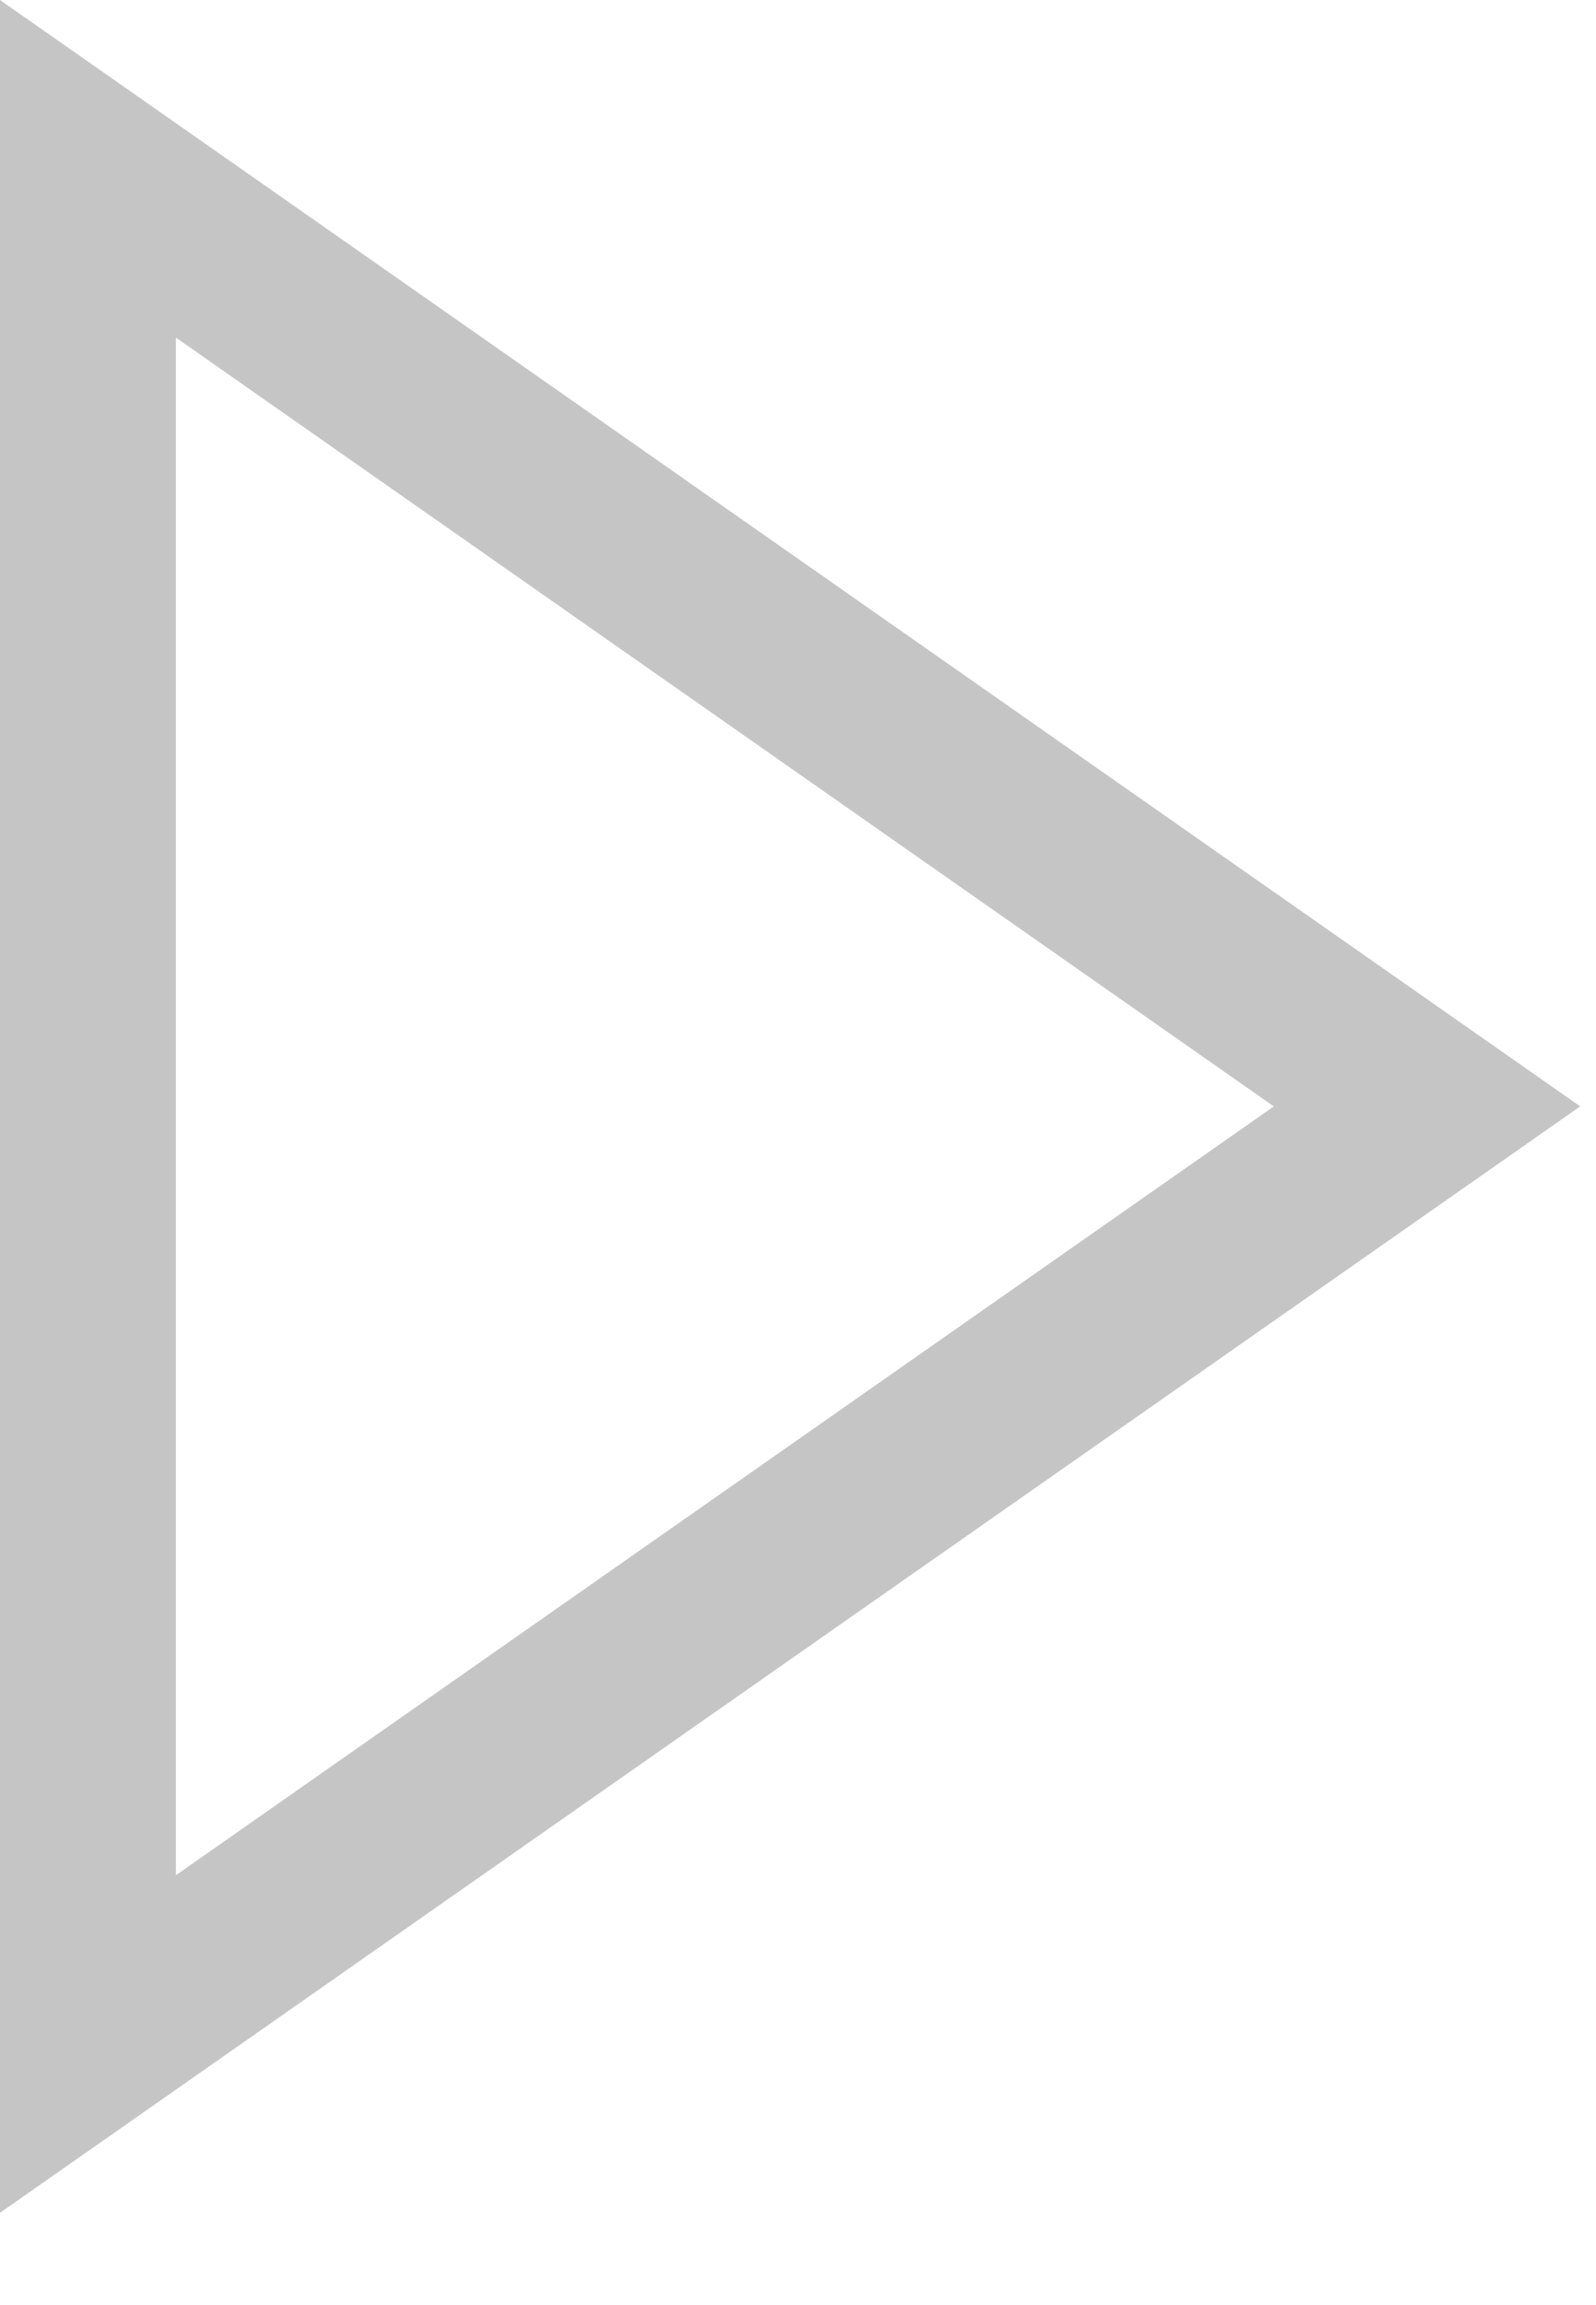
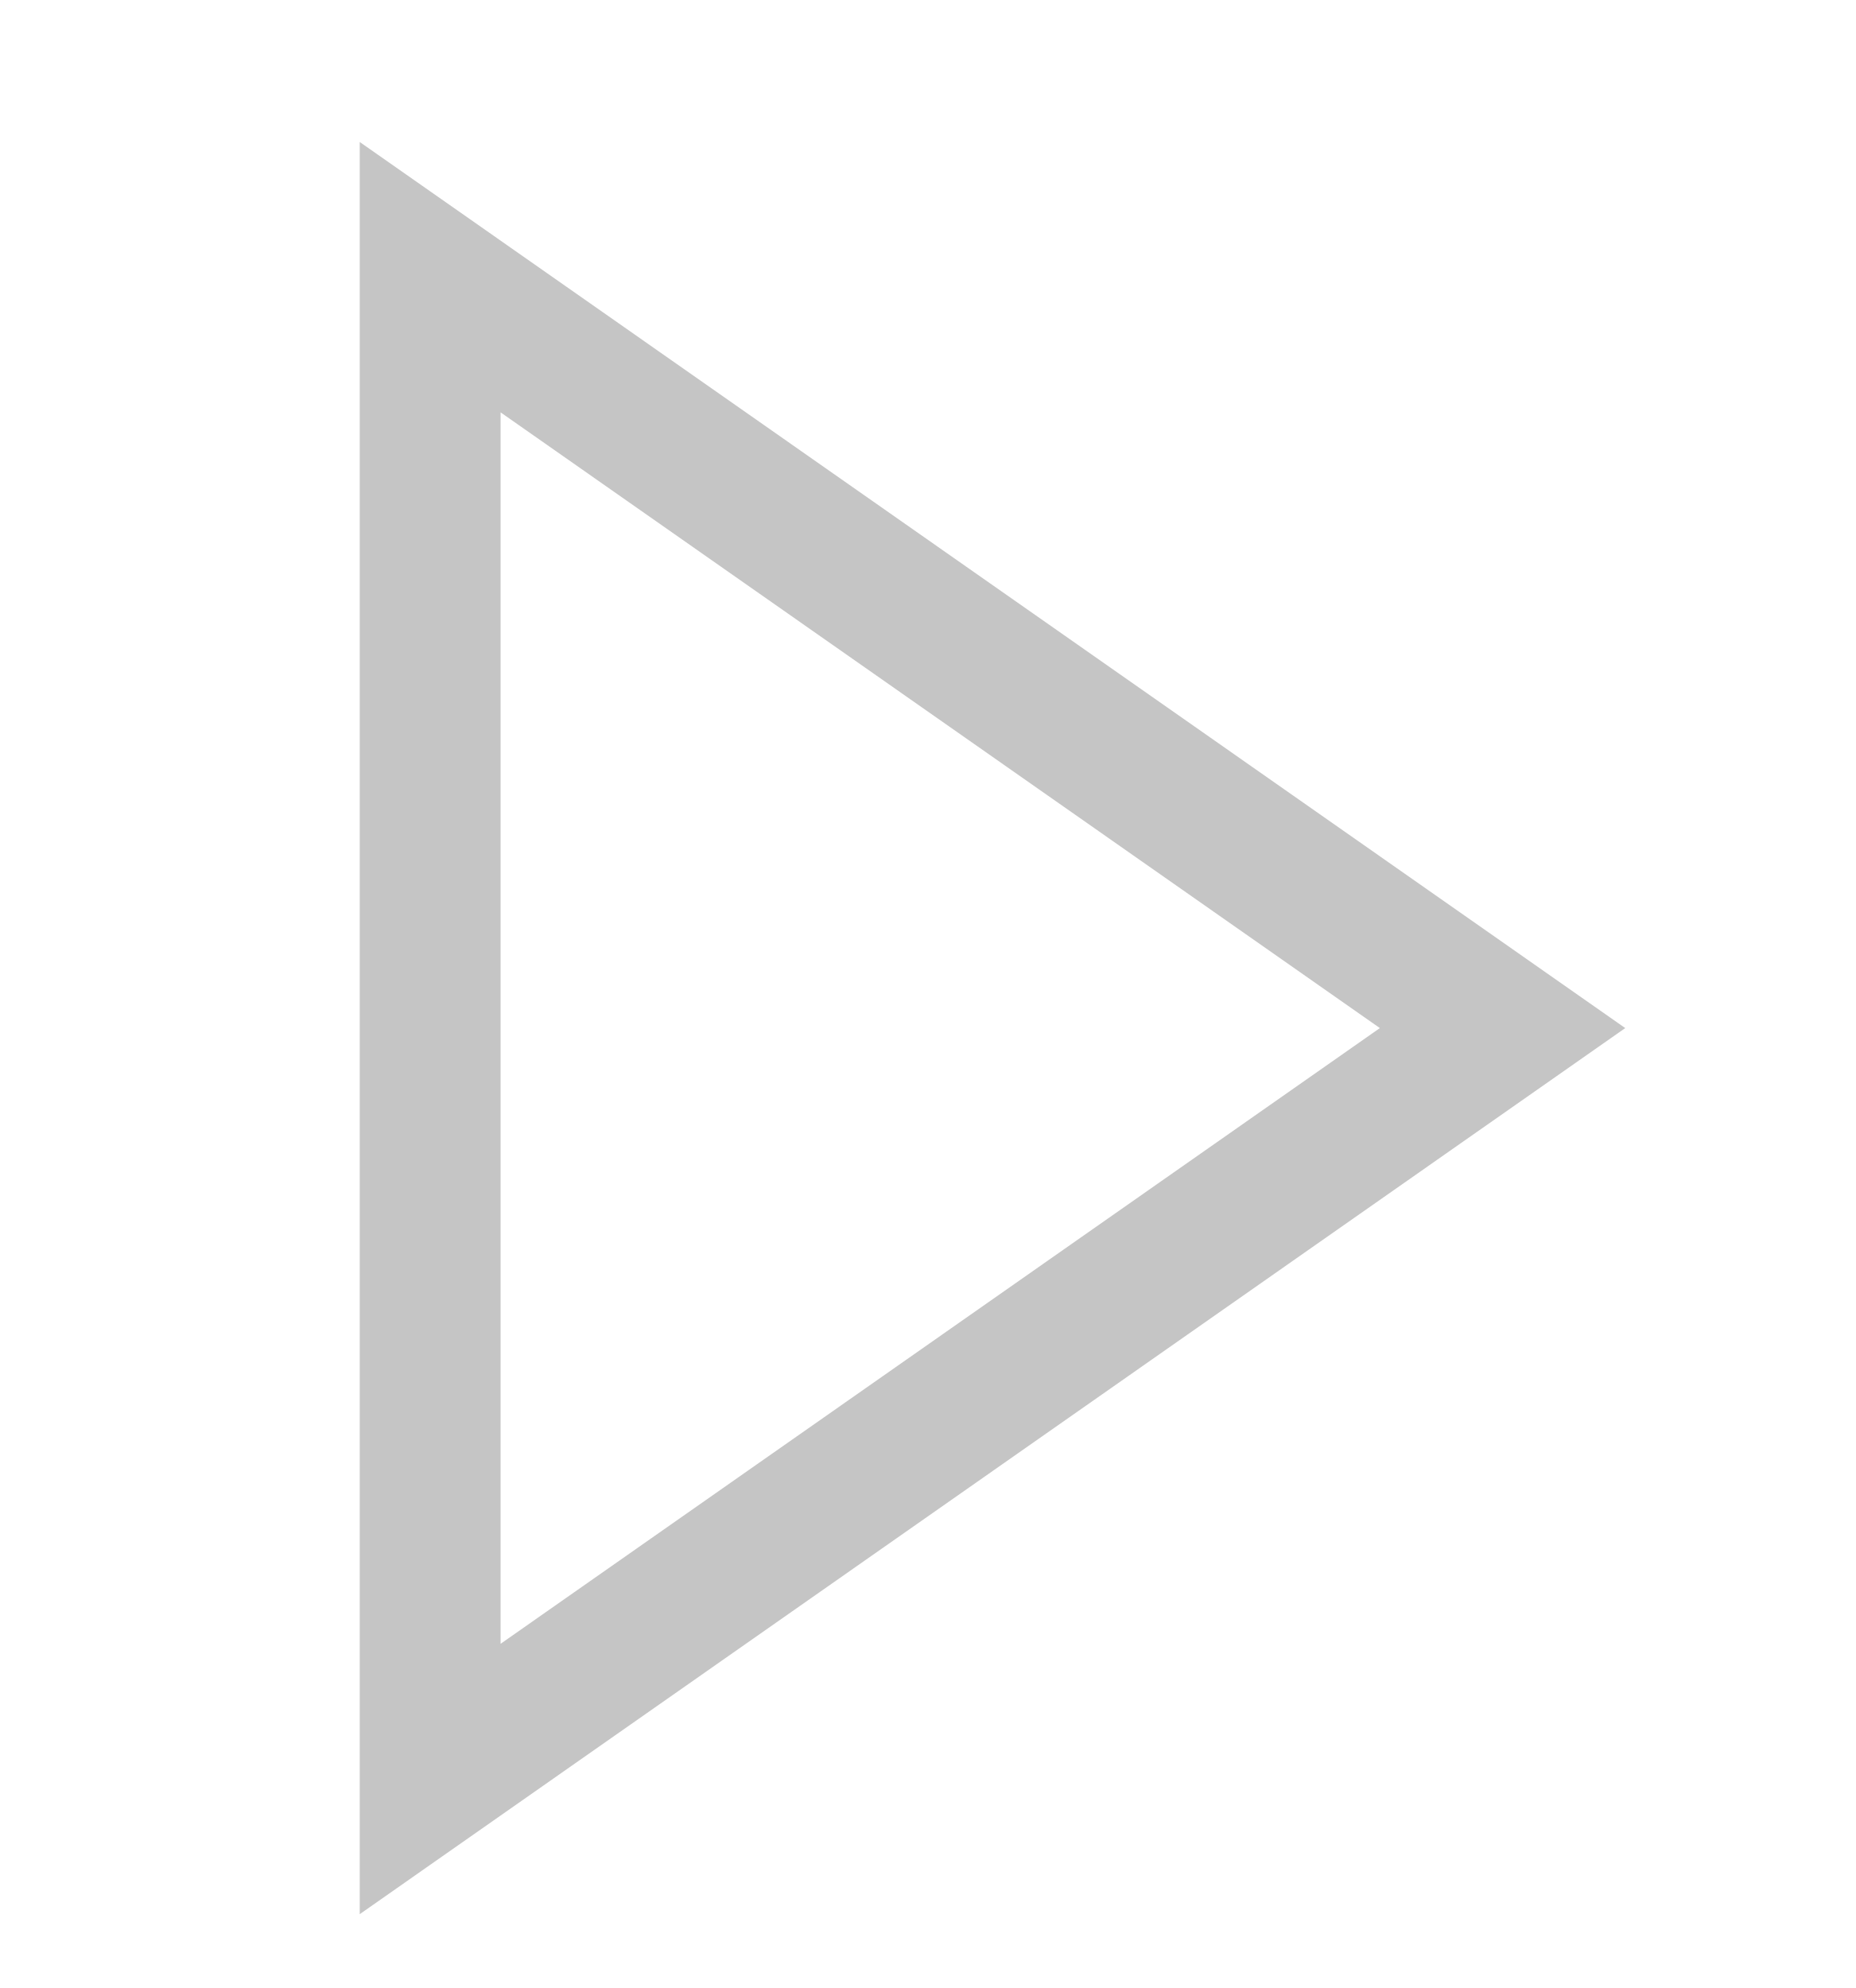
- <svg xmlns="http://www.w3.org/2000/svg" width="9" height="13" viewBox="0 0 9 13" fill="none">
-   <path d="M0 -9.53674e-07V12.48L8.912 6.24L0 -9.53674e-07ZM7.184 6.24L0.992 10.576V1.904L7.184 6.24Z" fill="#C5C5C5" />
+ <svg xmlns="http://www.w3.org/2000/svg" width="14" height="15" viewBox="-2 -1 12 14" fill="none">
+   <path d="M0 0V12.48L8.912 6.24L0 0ZM7.184 6.24L0.992 10.576V1.904L7.184 6.24Z" fill="#C5C5C5" />
</svg>
